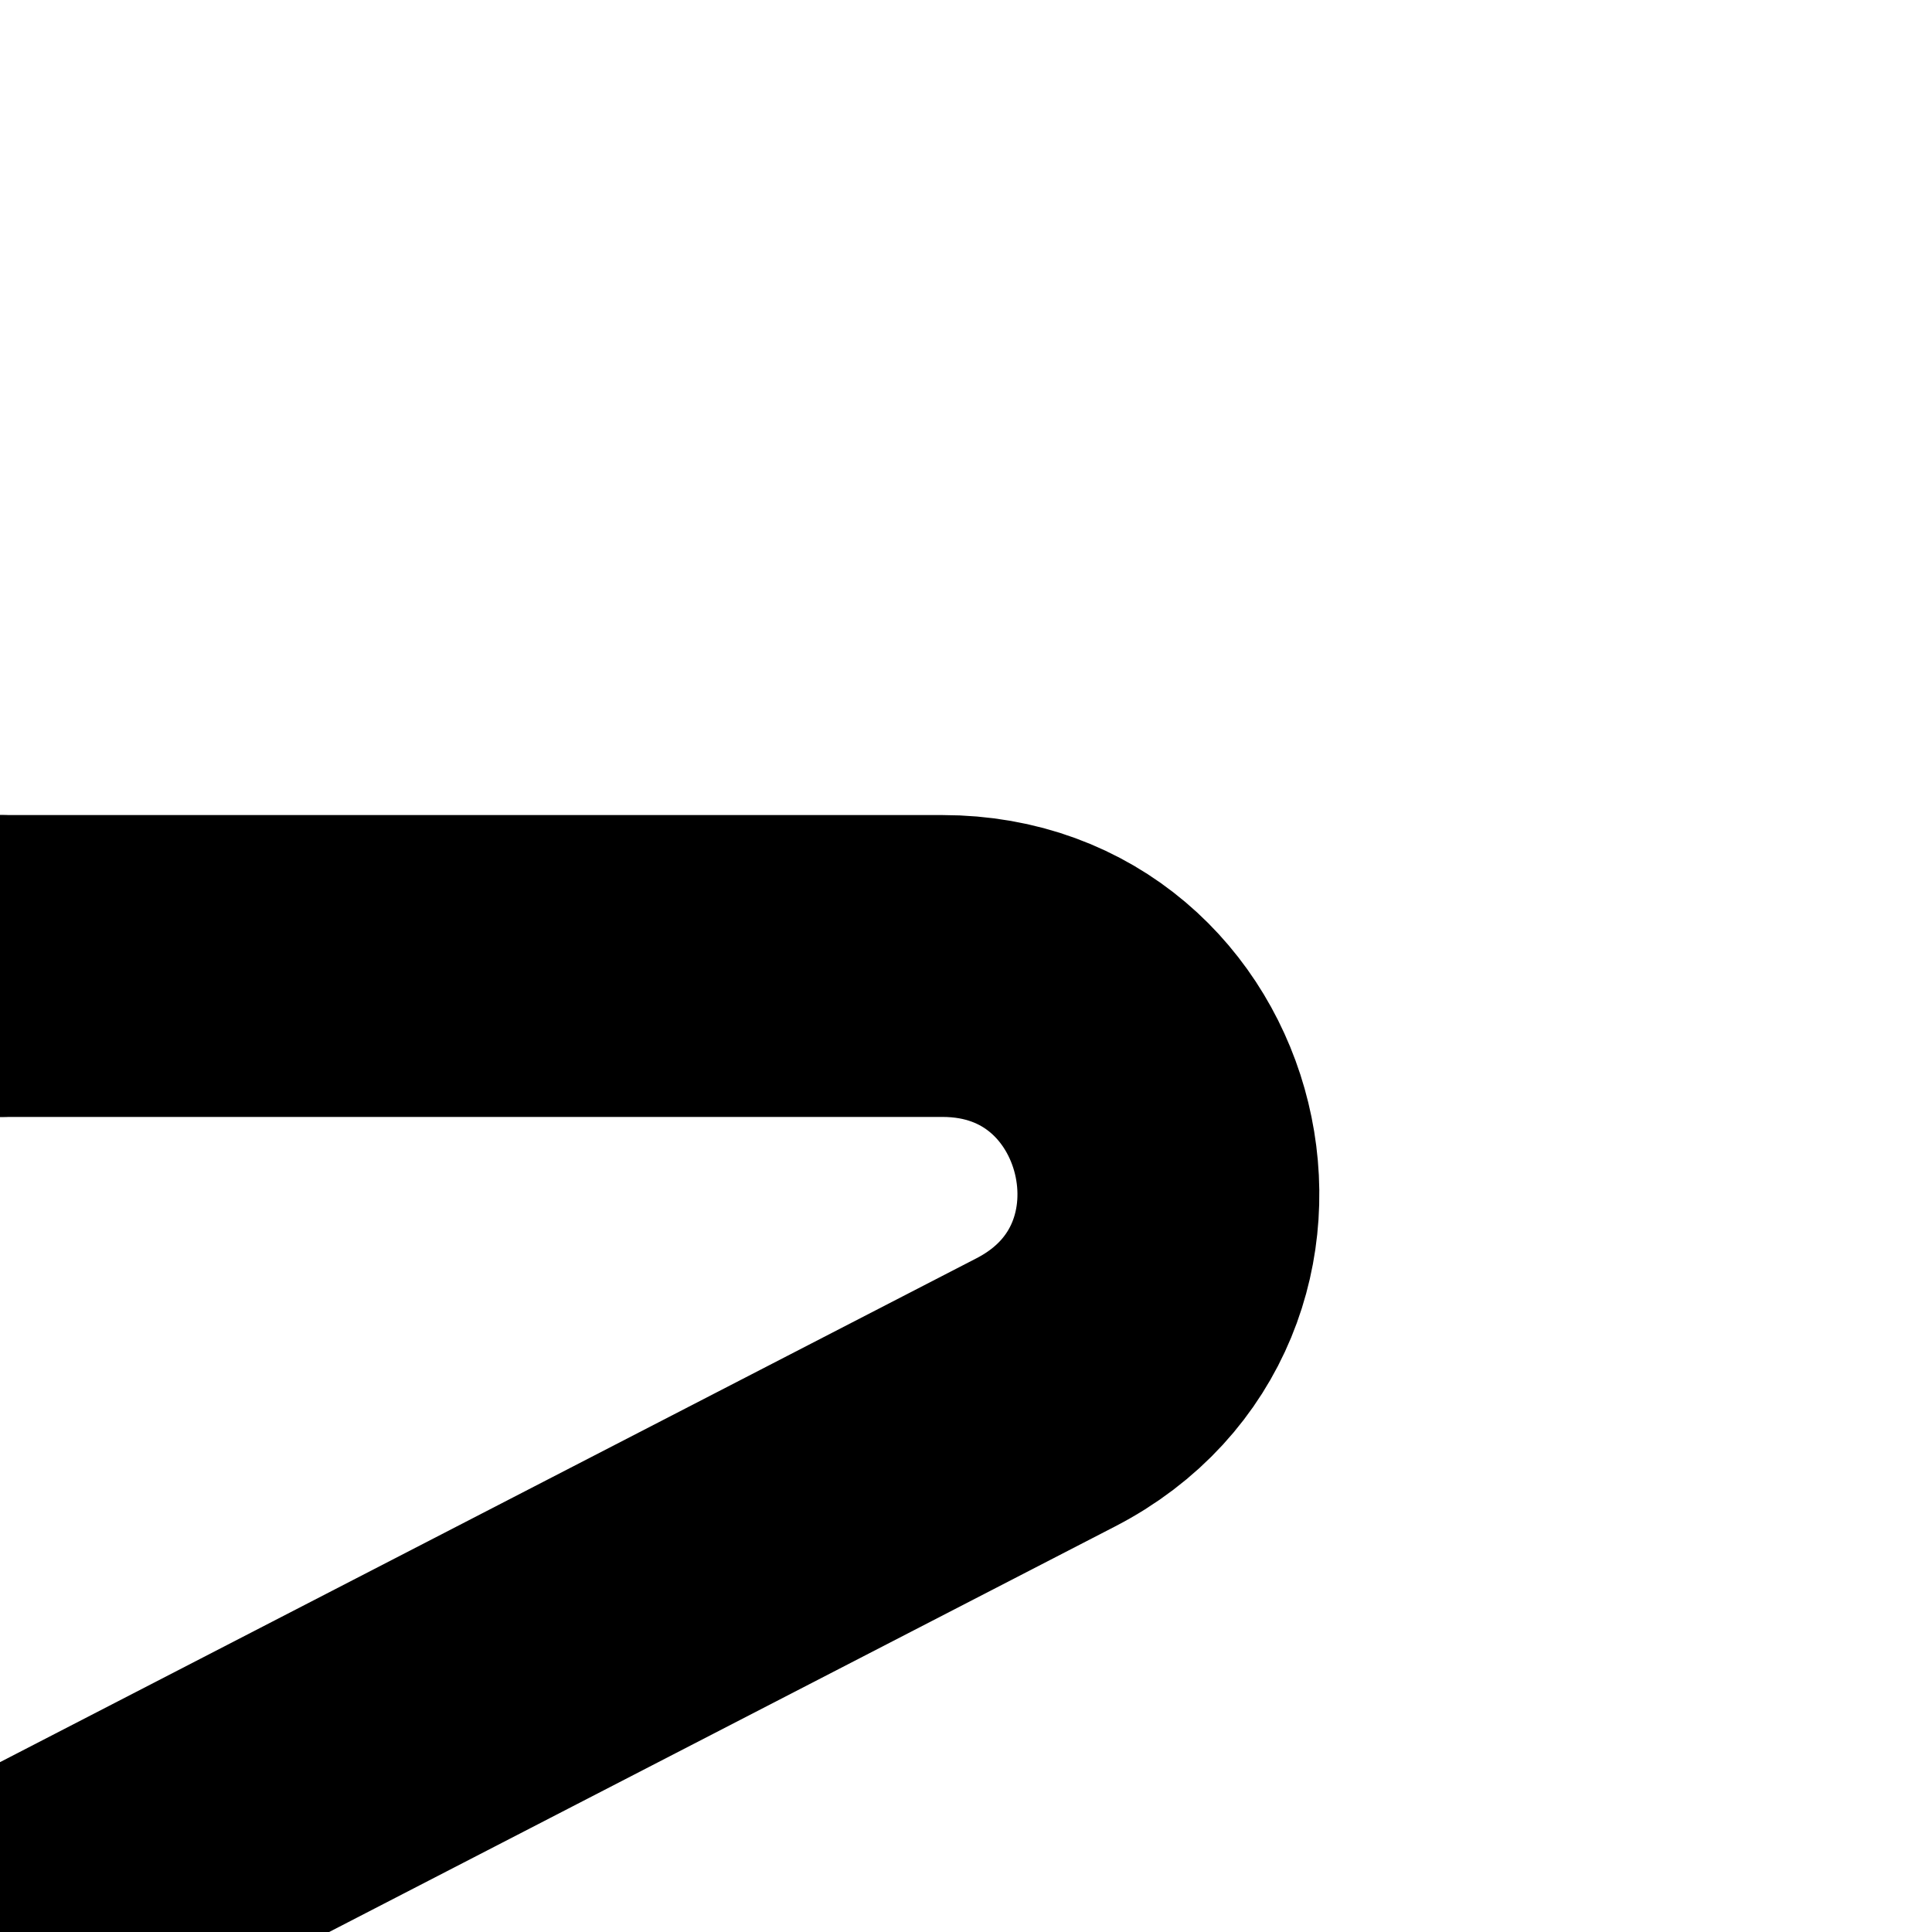
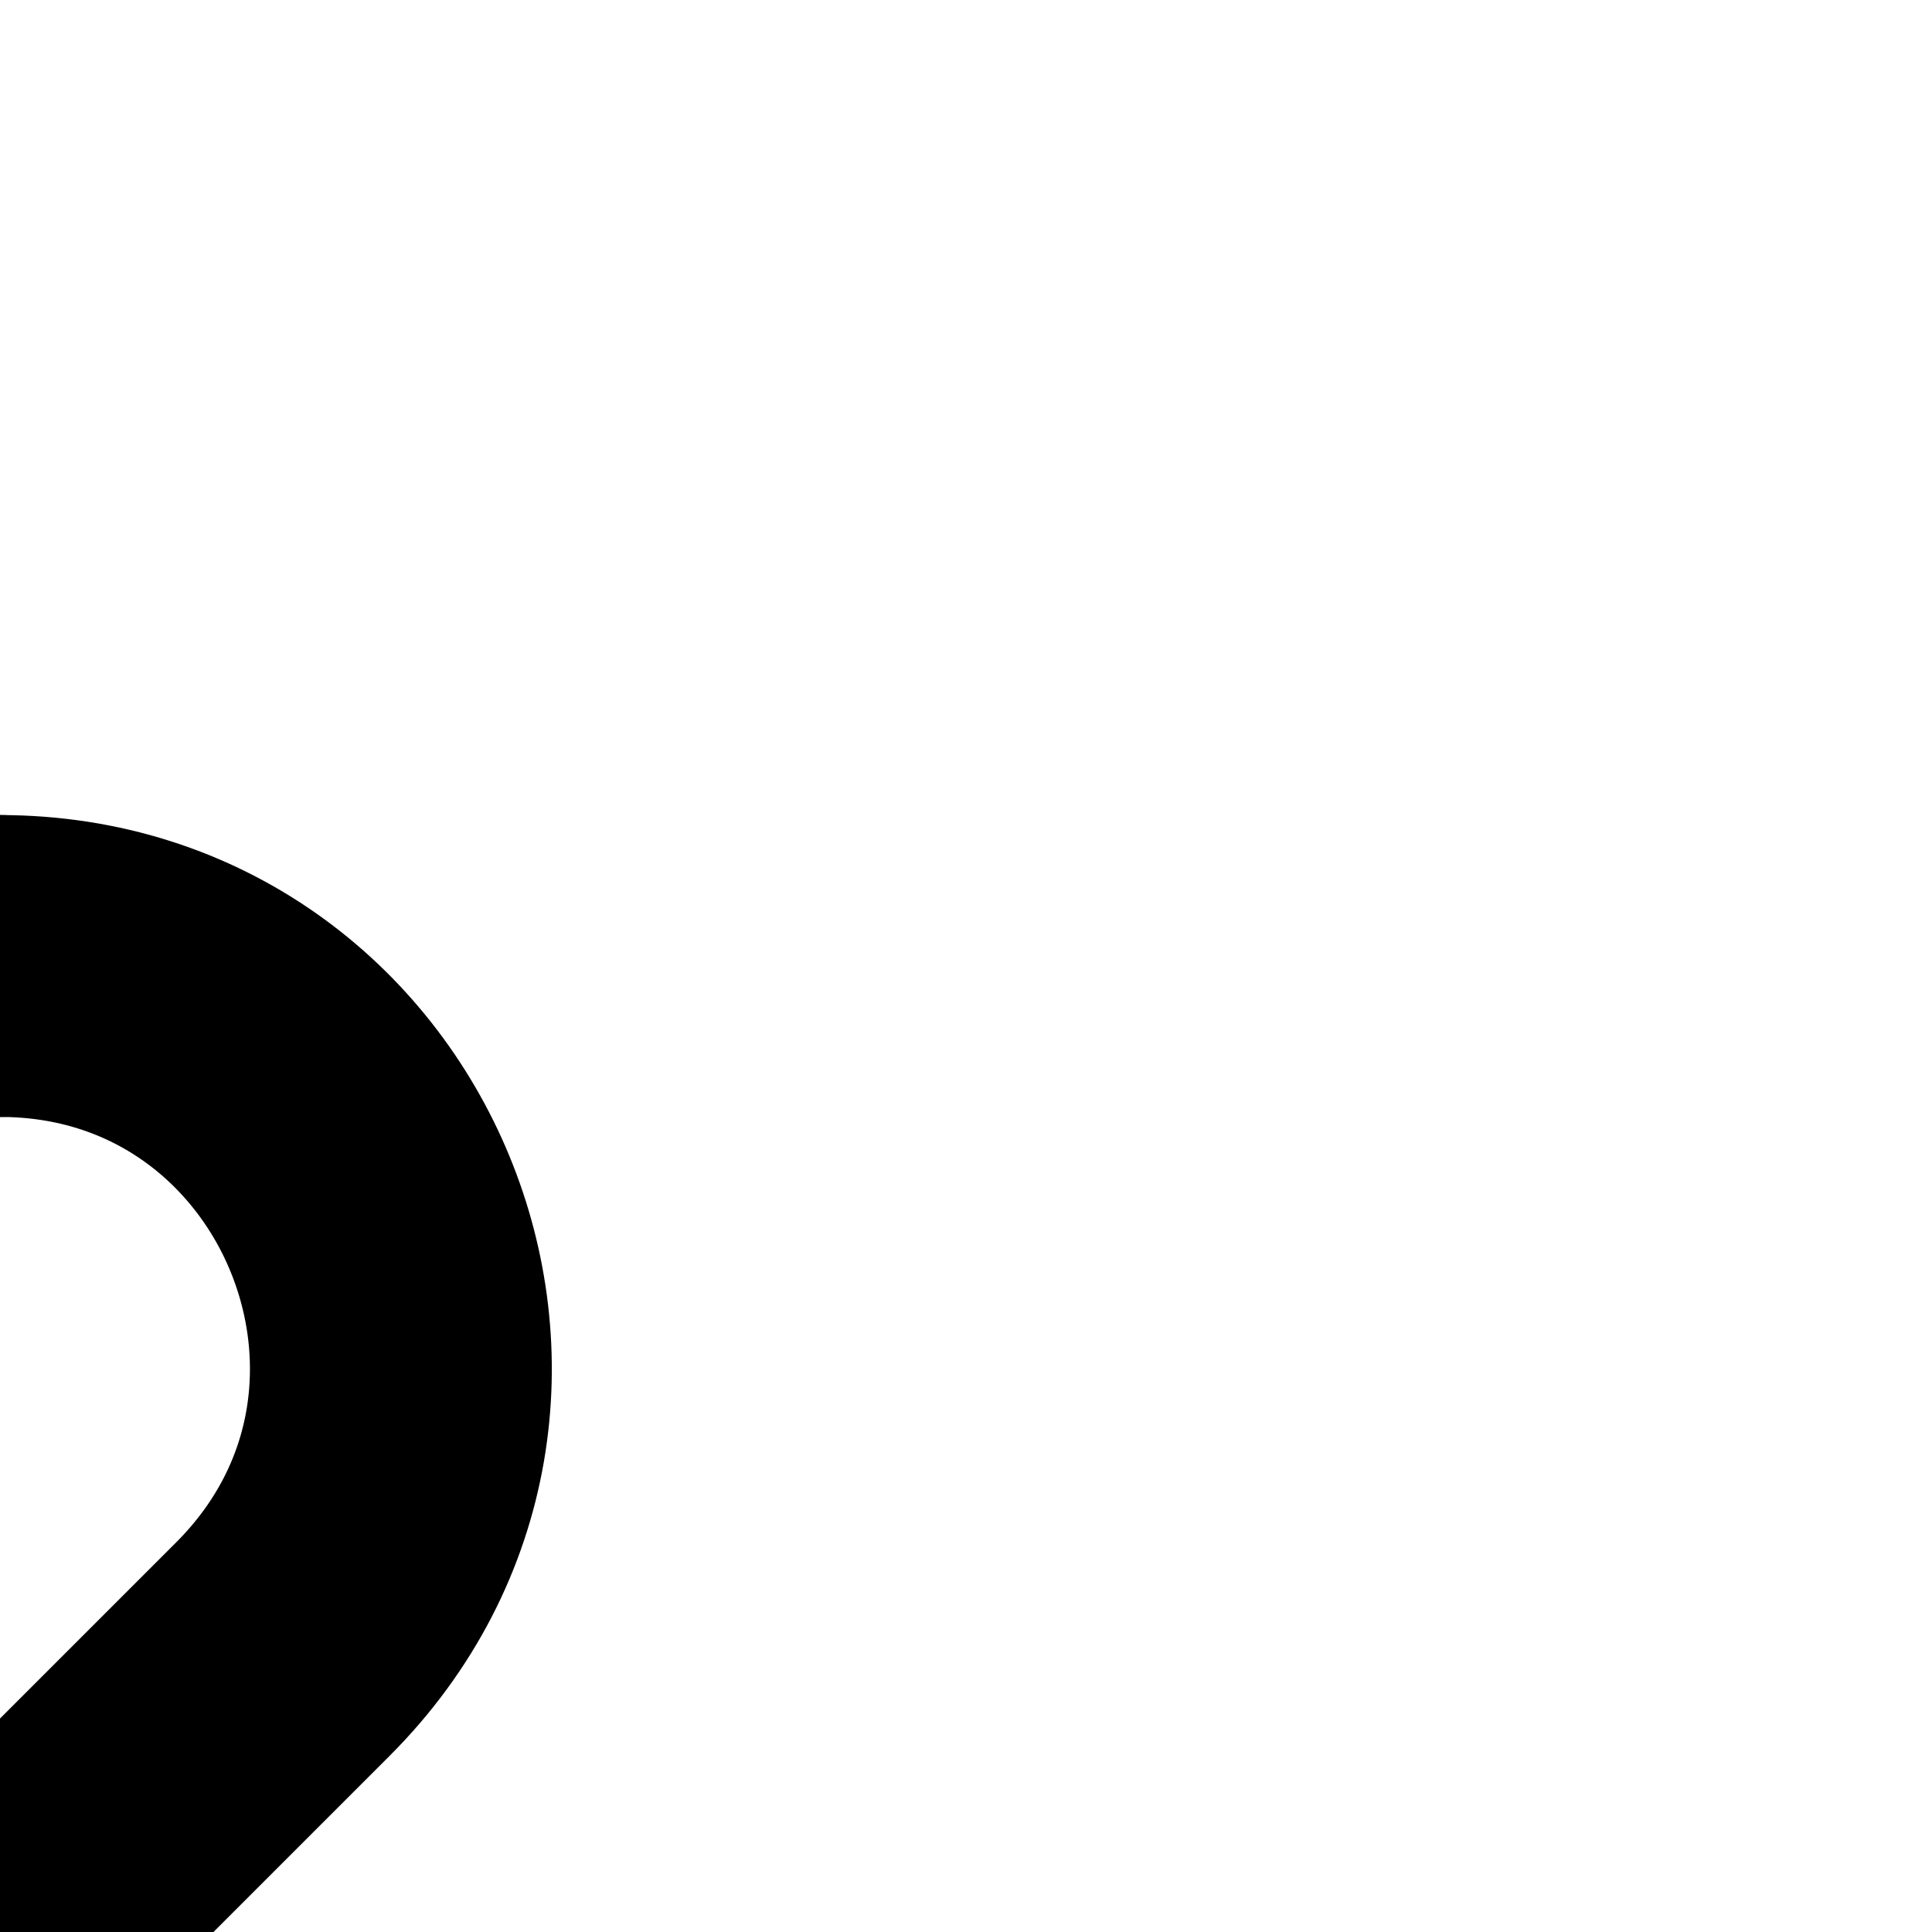
<svg xmlns="http://www.w3.org/2000/svg" id="Layer_1" viewBox="0 0 64 64">
  <defs>
    <style>.cls-1{fill:none;stroke:#000;stroke-linecap:round;stroke-miterlimit:10;stroke-width:10px;}</style>
  </defs>
-   <path class="cls-1" d="M0,32h31.22c7.83,0,10.39,10.52,3.43,14.12L0,64" />
-   <path class="cls-1" d="M0,32h-31.22c-7.83,0-10.39,10.52-3.43,14.12L0,64" />
-   <path class="cls-1" d="M0,96h31.22c7.83,0,10.39-10.52,3.43-14.12L0,64" />
-   <path class="cls-1" d="M0,96h-31.22c-7.83,0-10.39-10.52-3.43-14.12L0,64" />
+   <path class="cls-1" d="M0,32H0c-11.81,0-17.72,14.28-9.37,22.63L0,64" />
+   <path class="cls-1" d="M0,96H0c-11.81,0-17.72-14.28-9.37-22.63L0,64" />
+   <path class="cls-1" d="M0,32H0c11.81,0,17.72,14.28,9.37,22.63L0,64" />
+   <path class="cls-1" d="M0,96H0c11.81,0,17.72-14.28,9.37-22.63L0,64" />
</svg>
